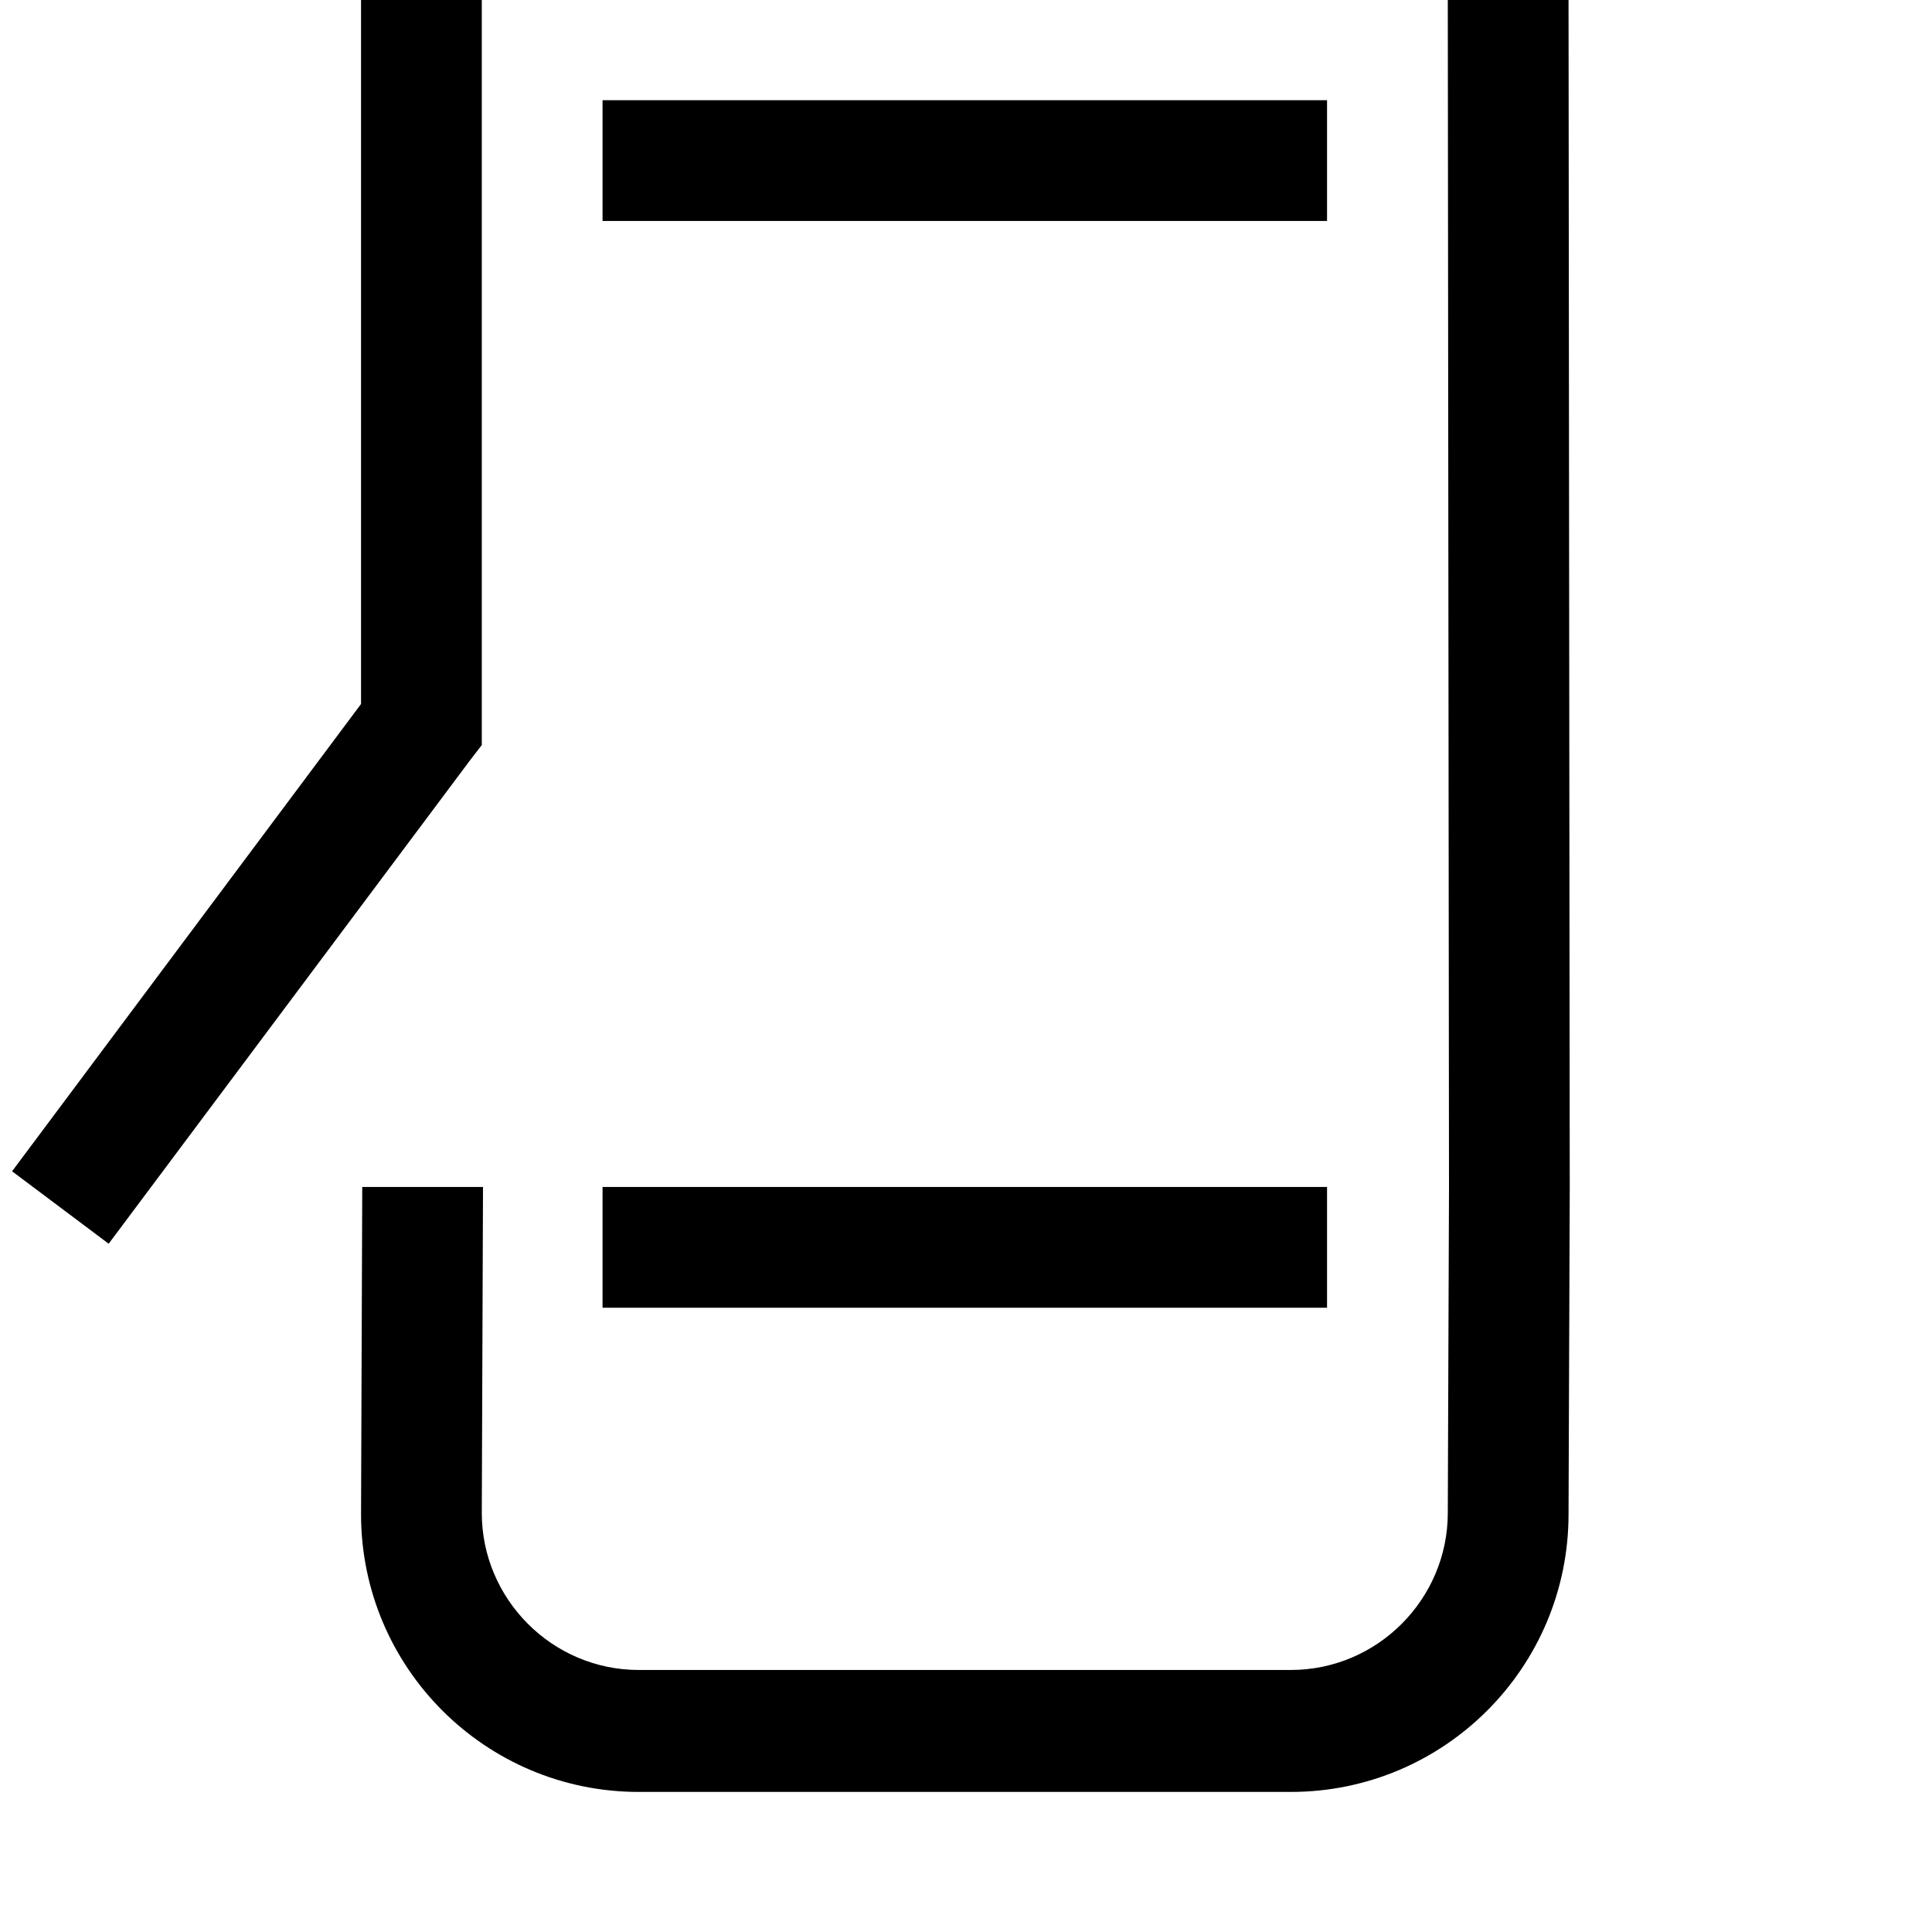
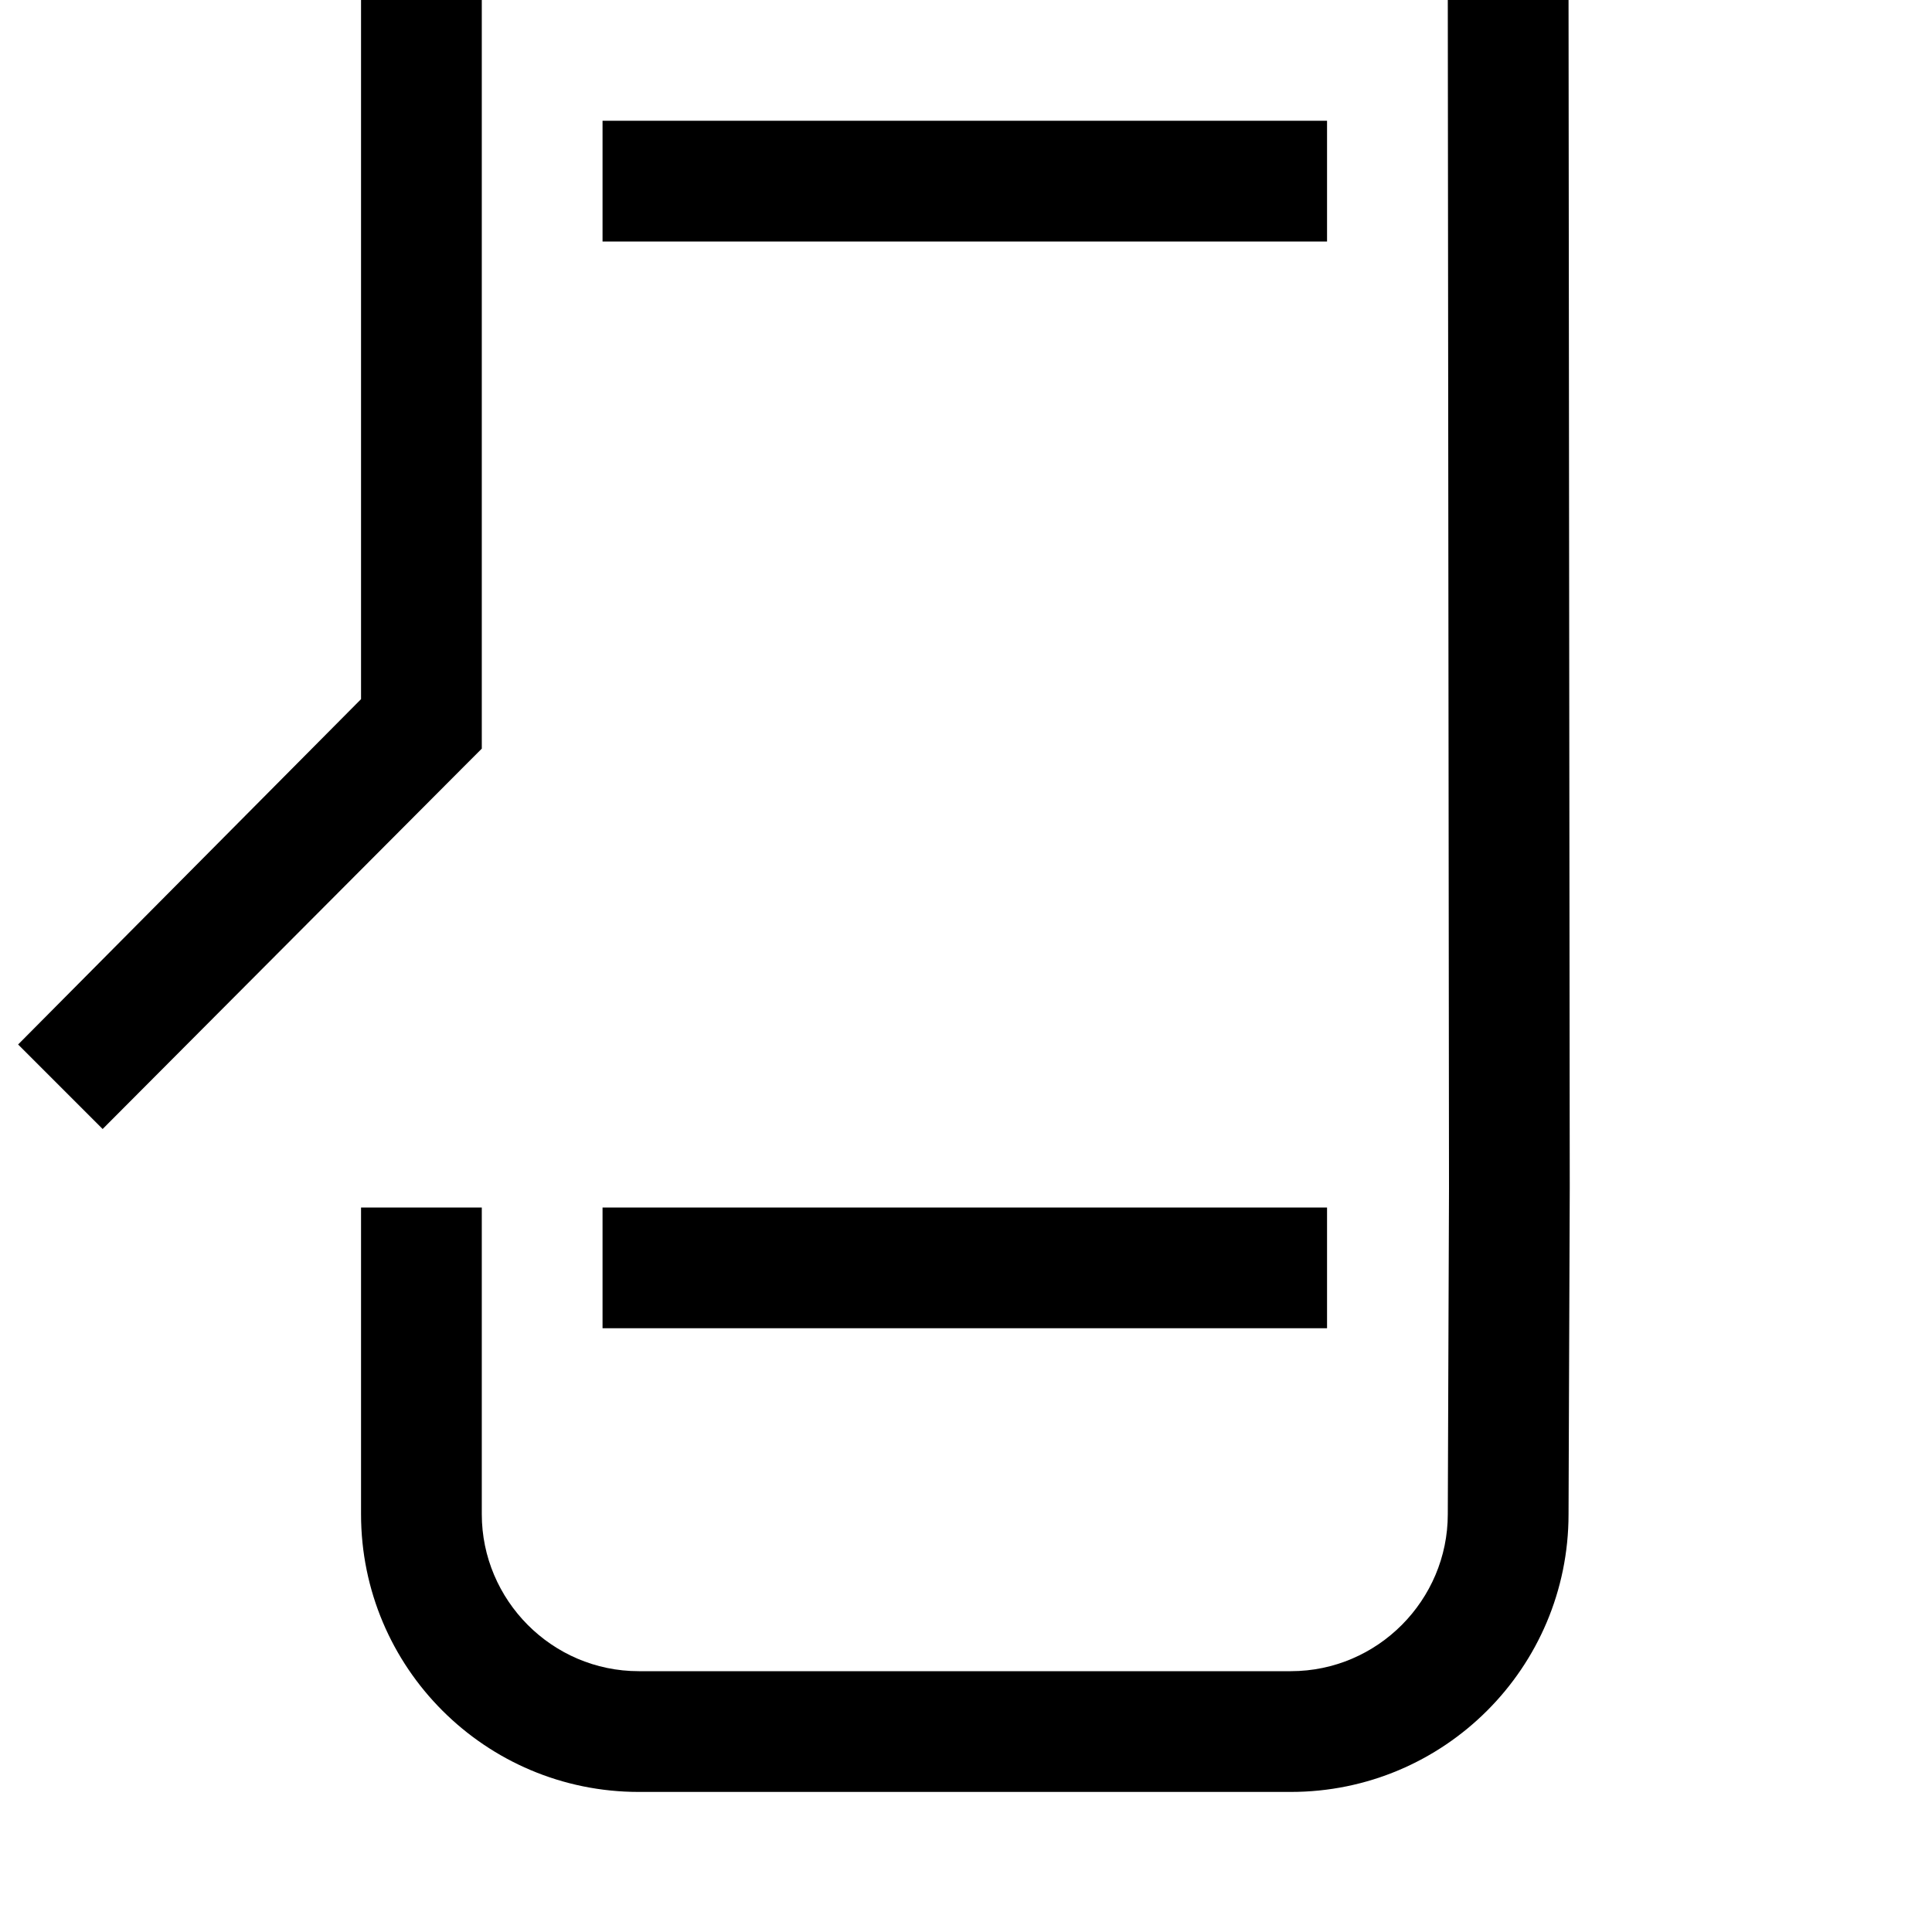
<svg xmlns="http://www.w3.org/2000/svg" width="16" height="16" fill="none">
-   <path fill="currentColor" d="m13 9.84-.01 2.7a2.3 2.3 0 0 1-2.3 2.3h-5.4a2.3 2.3 0 0 1-2.3-2.3L3 9.83h1l-.01 2.7c0 .71.58 1.3 1.3 1.3h5.4c.72 0 1.3-.59 1.3-1.3l.01-2.7L11.99 0h1z" />
-   <path fill="currentColor" d="M10.99 10.83h-6v-1h6zm-7-4.66-.1.13-2.99 4-.8-.6 2.89-3.87V0h1zm7-4.34h-6v-1h6z" />
+   <path fill="currentColor" d="m13 9.84-.01 2.7a2.3 2.3 0 0 1-2.3 2.3h-5.4a2.3 2.3 0 0 1-2.3-2.3V10h1v2.54c0 .71.58 1.3 1.3 1.3h5.4c.72 0 1.3-.59 1.3-1.3l.01-2.7L11.99 0h1zM10.99 11h-6v-1h6zm-7-4.8-.15.15-2.99 3-.7-.7 2.84-2.86V0h1zm7-4.2h-6V1h6z" />
</svg>
